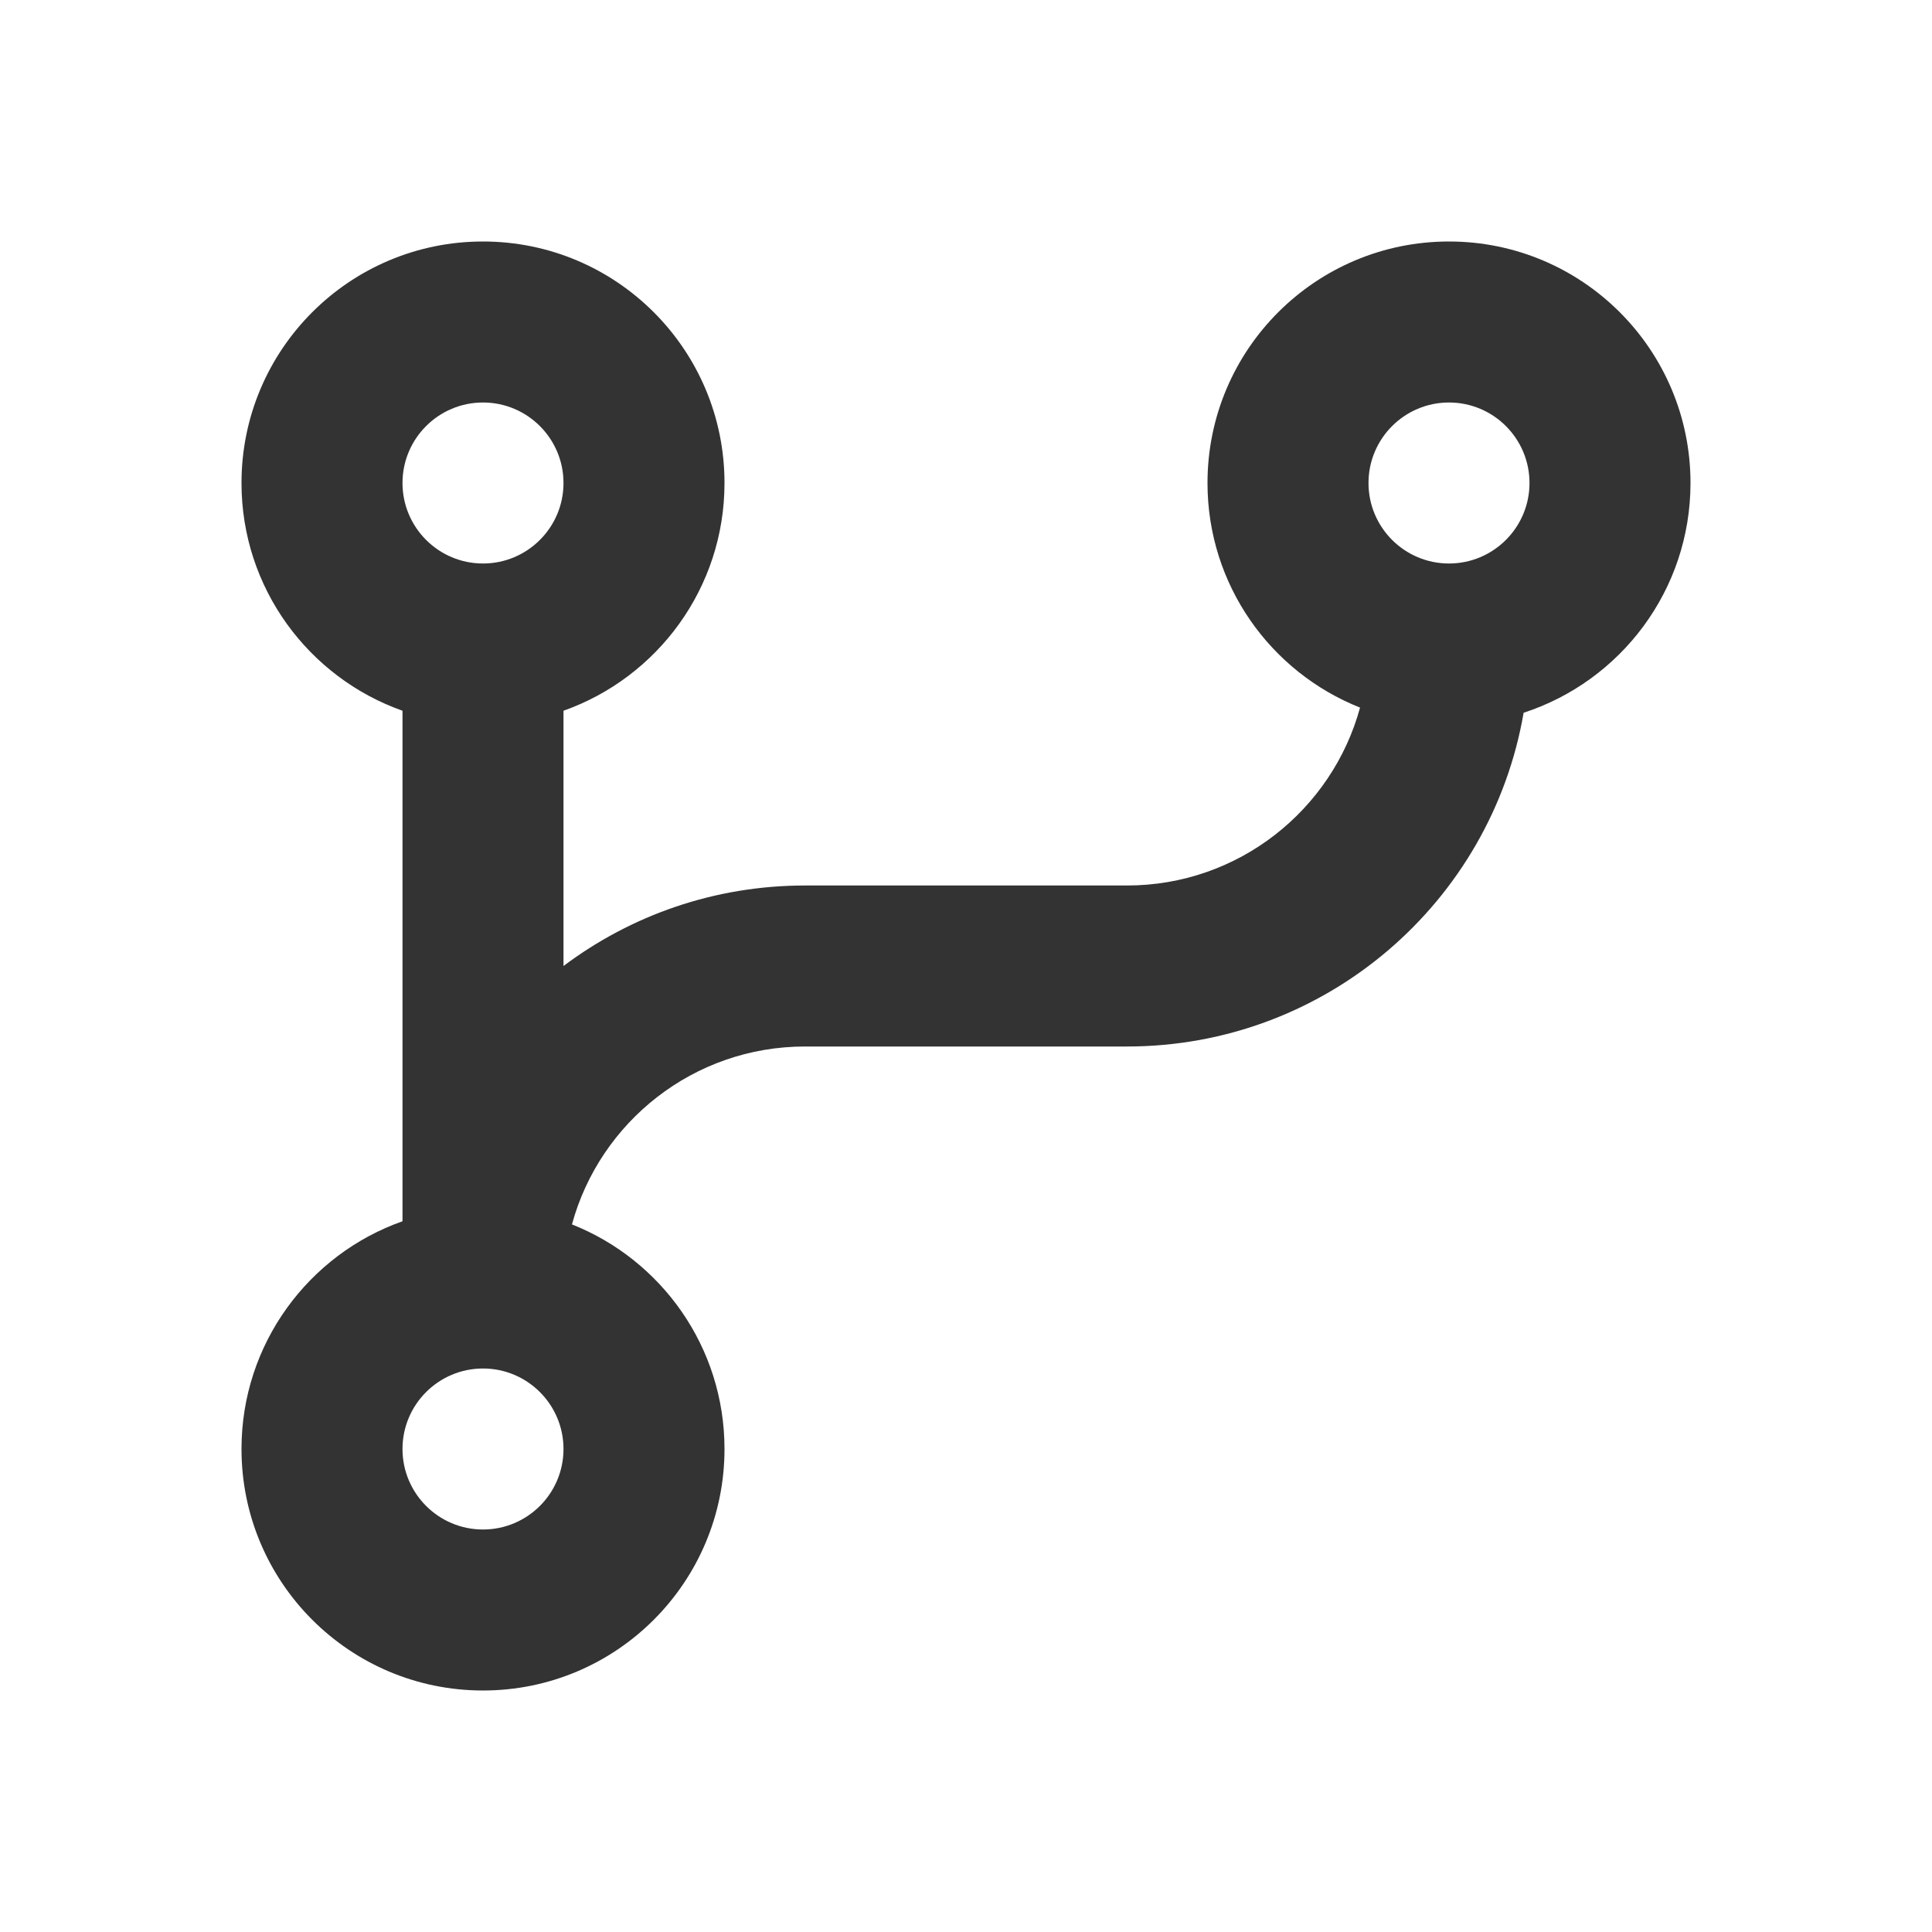
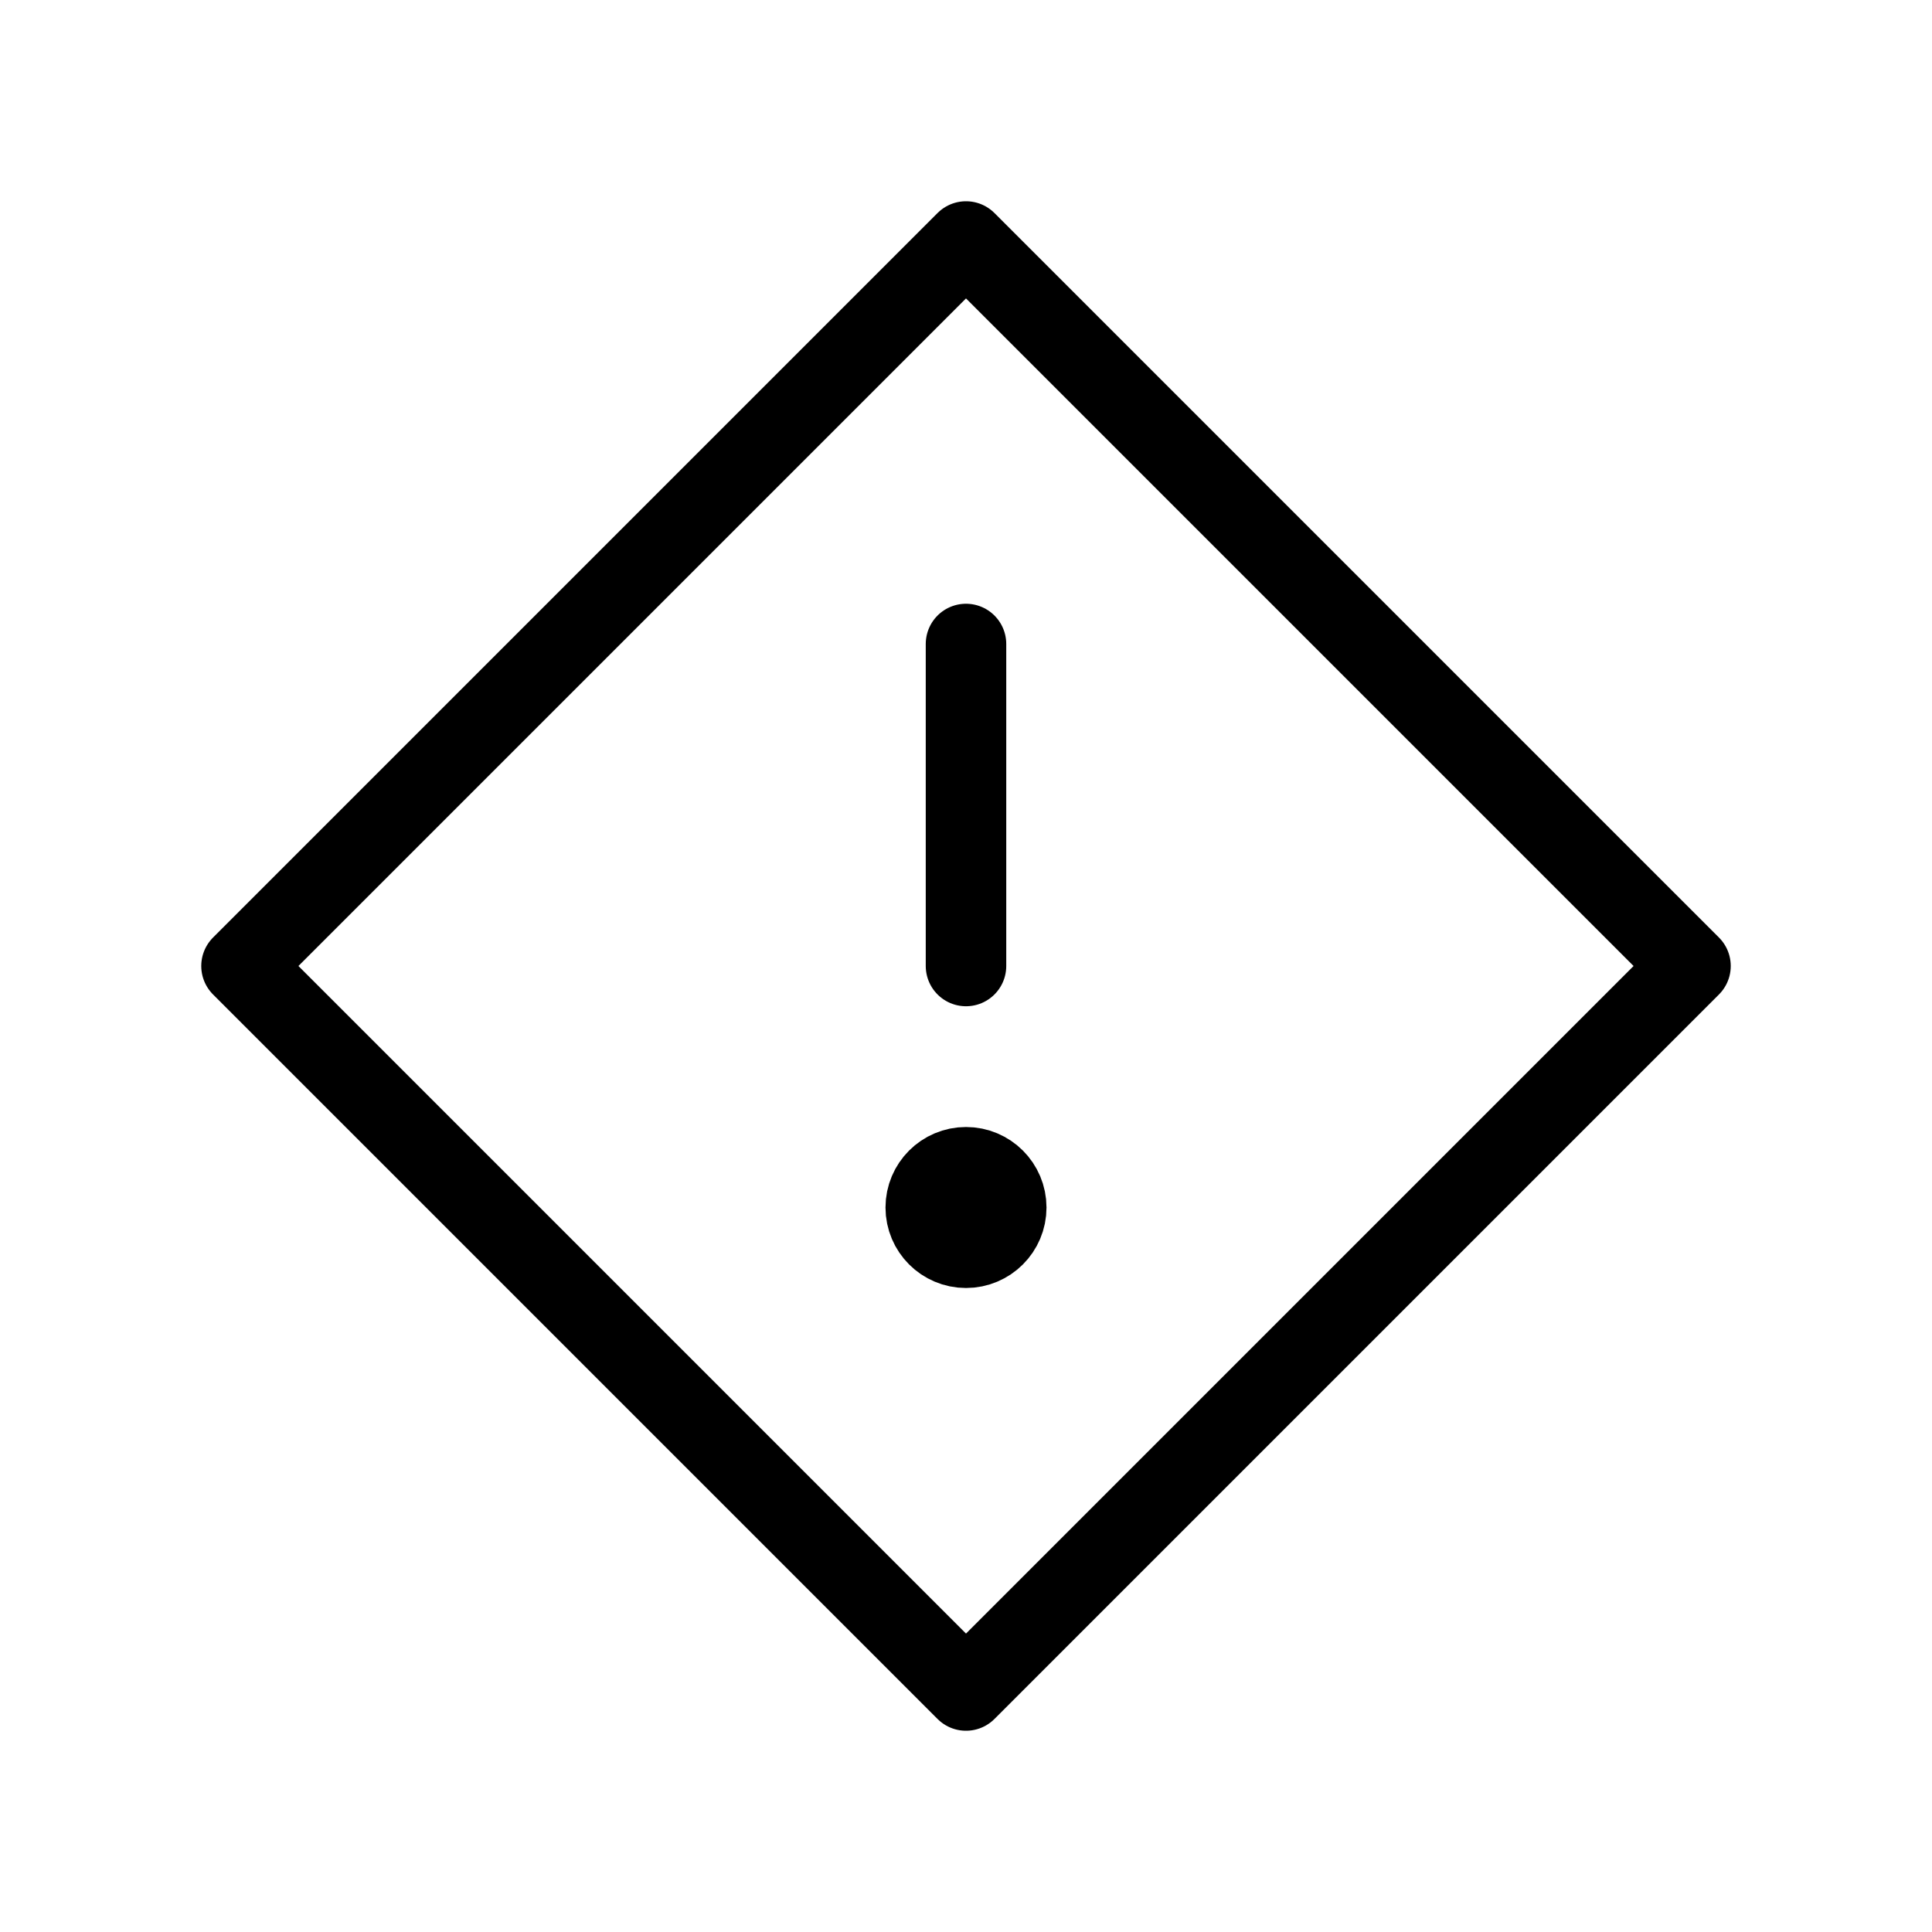
- <svg xmlns="http://www.w3.org/2000/svg" width="24" height="24" viewBox="0 0 24 24" fill="#333333">
-   <path d="M7.105 15.21C8.215 15.65 9 16.733 9 18C9 19.657 7.657 21 6 21C4.343 21 3 19.657 3 18C3 16.694 3.835 15.582 5 15.171V8.829C3.835 8.417 3 7.306 3 6C3 4.343 4.343 3 6 3C7.657 3 9 4.343 9 6C9 7.306 8.165 8.417 7 8.829V12C7.836 11.372 8.874 11 10 11H14C15.383 11 16.548 10.063 16.895 8.79C15.785 8.35 15 7.267 15 6C15 4.343 16.343 3 18 3C19.657 3 21 4.343 21 6C21 7.333 20.13 8.463 18.927 8.854C18.522 11.209 16.47 13 14 13H10C8.617 13 7.452 13.937 7.105 15.21ZM6 17C5.448 17 5 17.448 5 18C5 18.552 5.448 19 6 19C6.552 19 7 18.552 7 18C7 17.448 6.552 17 6 17ZM6 5C5.448 5 5 5.448 5 6C5 6.552 5.448 7 6 7C6.552 7 7 6.552 7 6C7 5.448 6.552 5 6 5ZM18 5C17.448 5 17 5.448 17 6C17 6.552 17.448 7 18 7C18.552 7 19 6.552 19 6C19 5.448 18.552 5 18 5Z" />
+ <svg xmlns="http://www.w3.org/2000/svg" width="24" height="24" viewBox="0 0 24 24" fill="none" stroke="currentColor" stroke-width="1" stroke-linecap="round" stroke-linejoin="round">
+   <path d="M12 3l9 9-9 9-9-9z" />
+   <path d="M12 8v4" />
+   <circle cx="12" cy="15" r="0.5" />
</svg>
